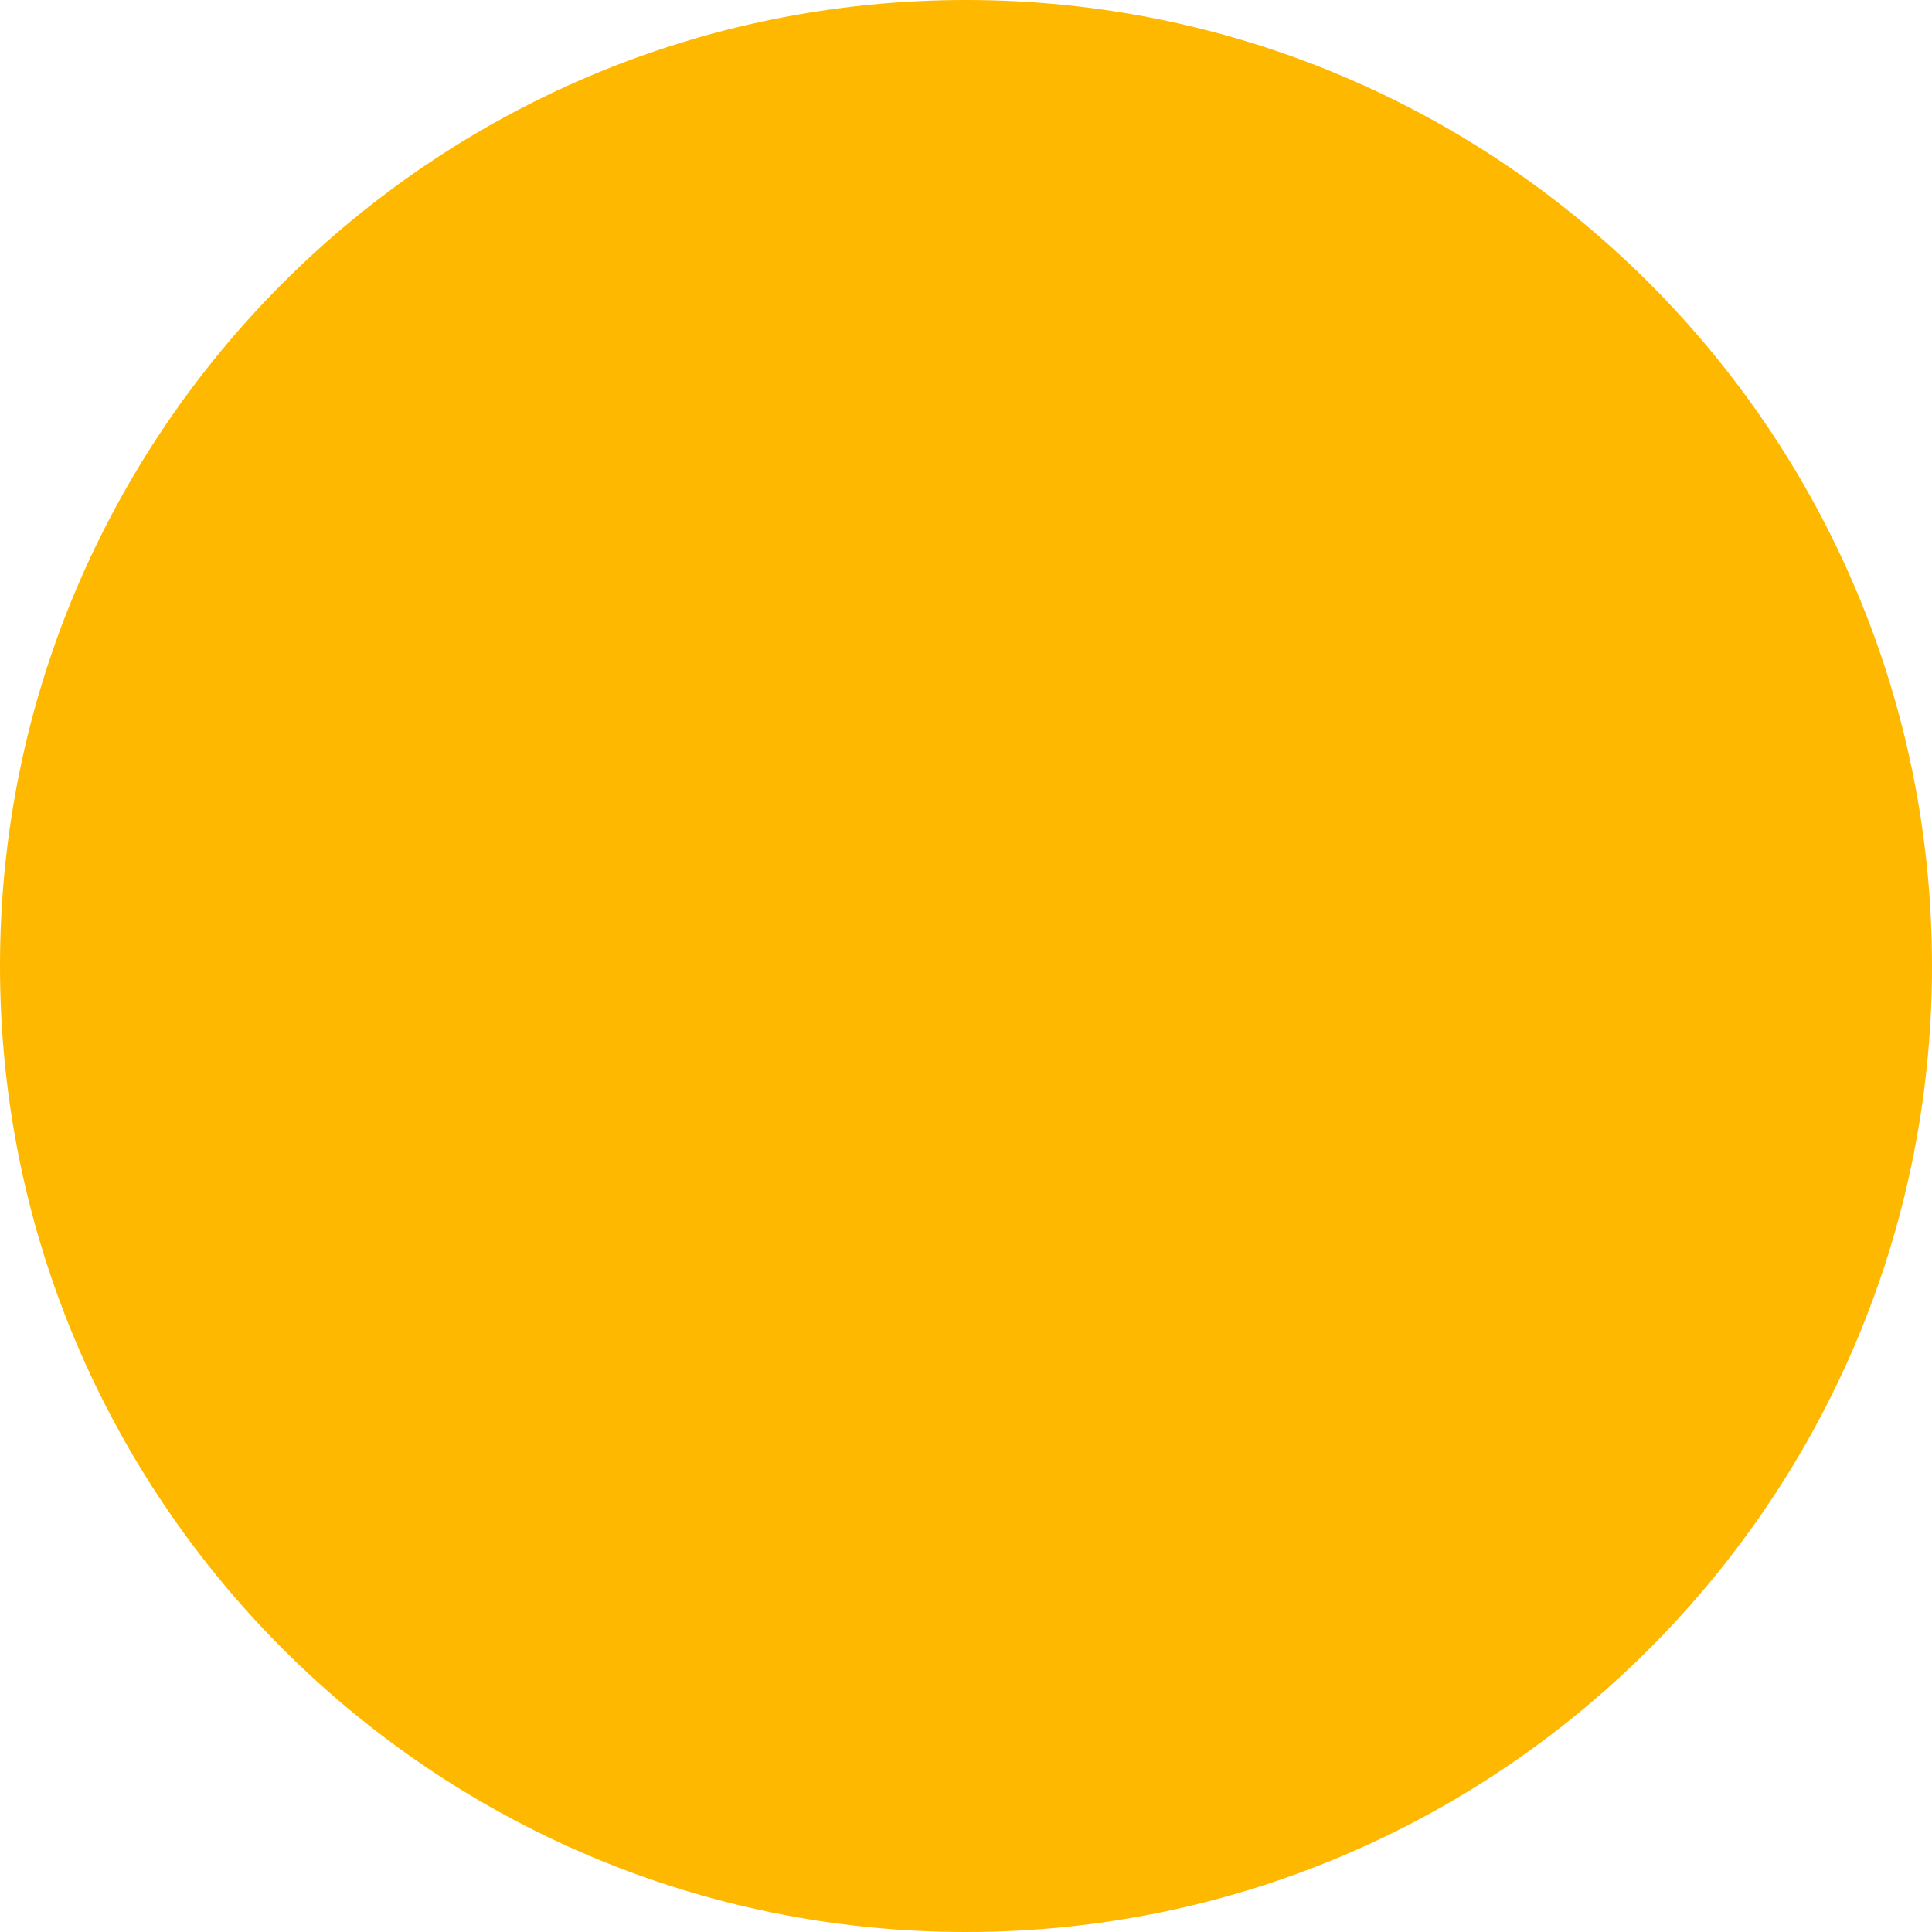
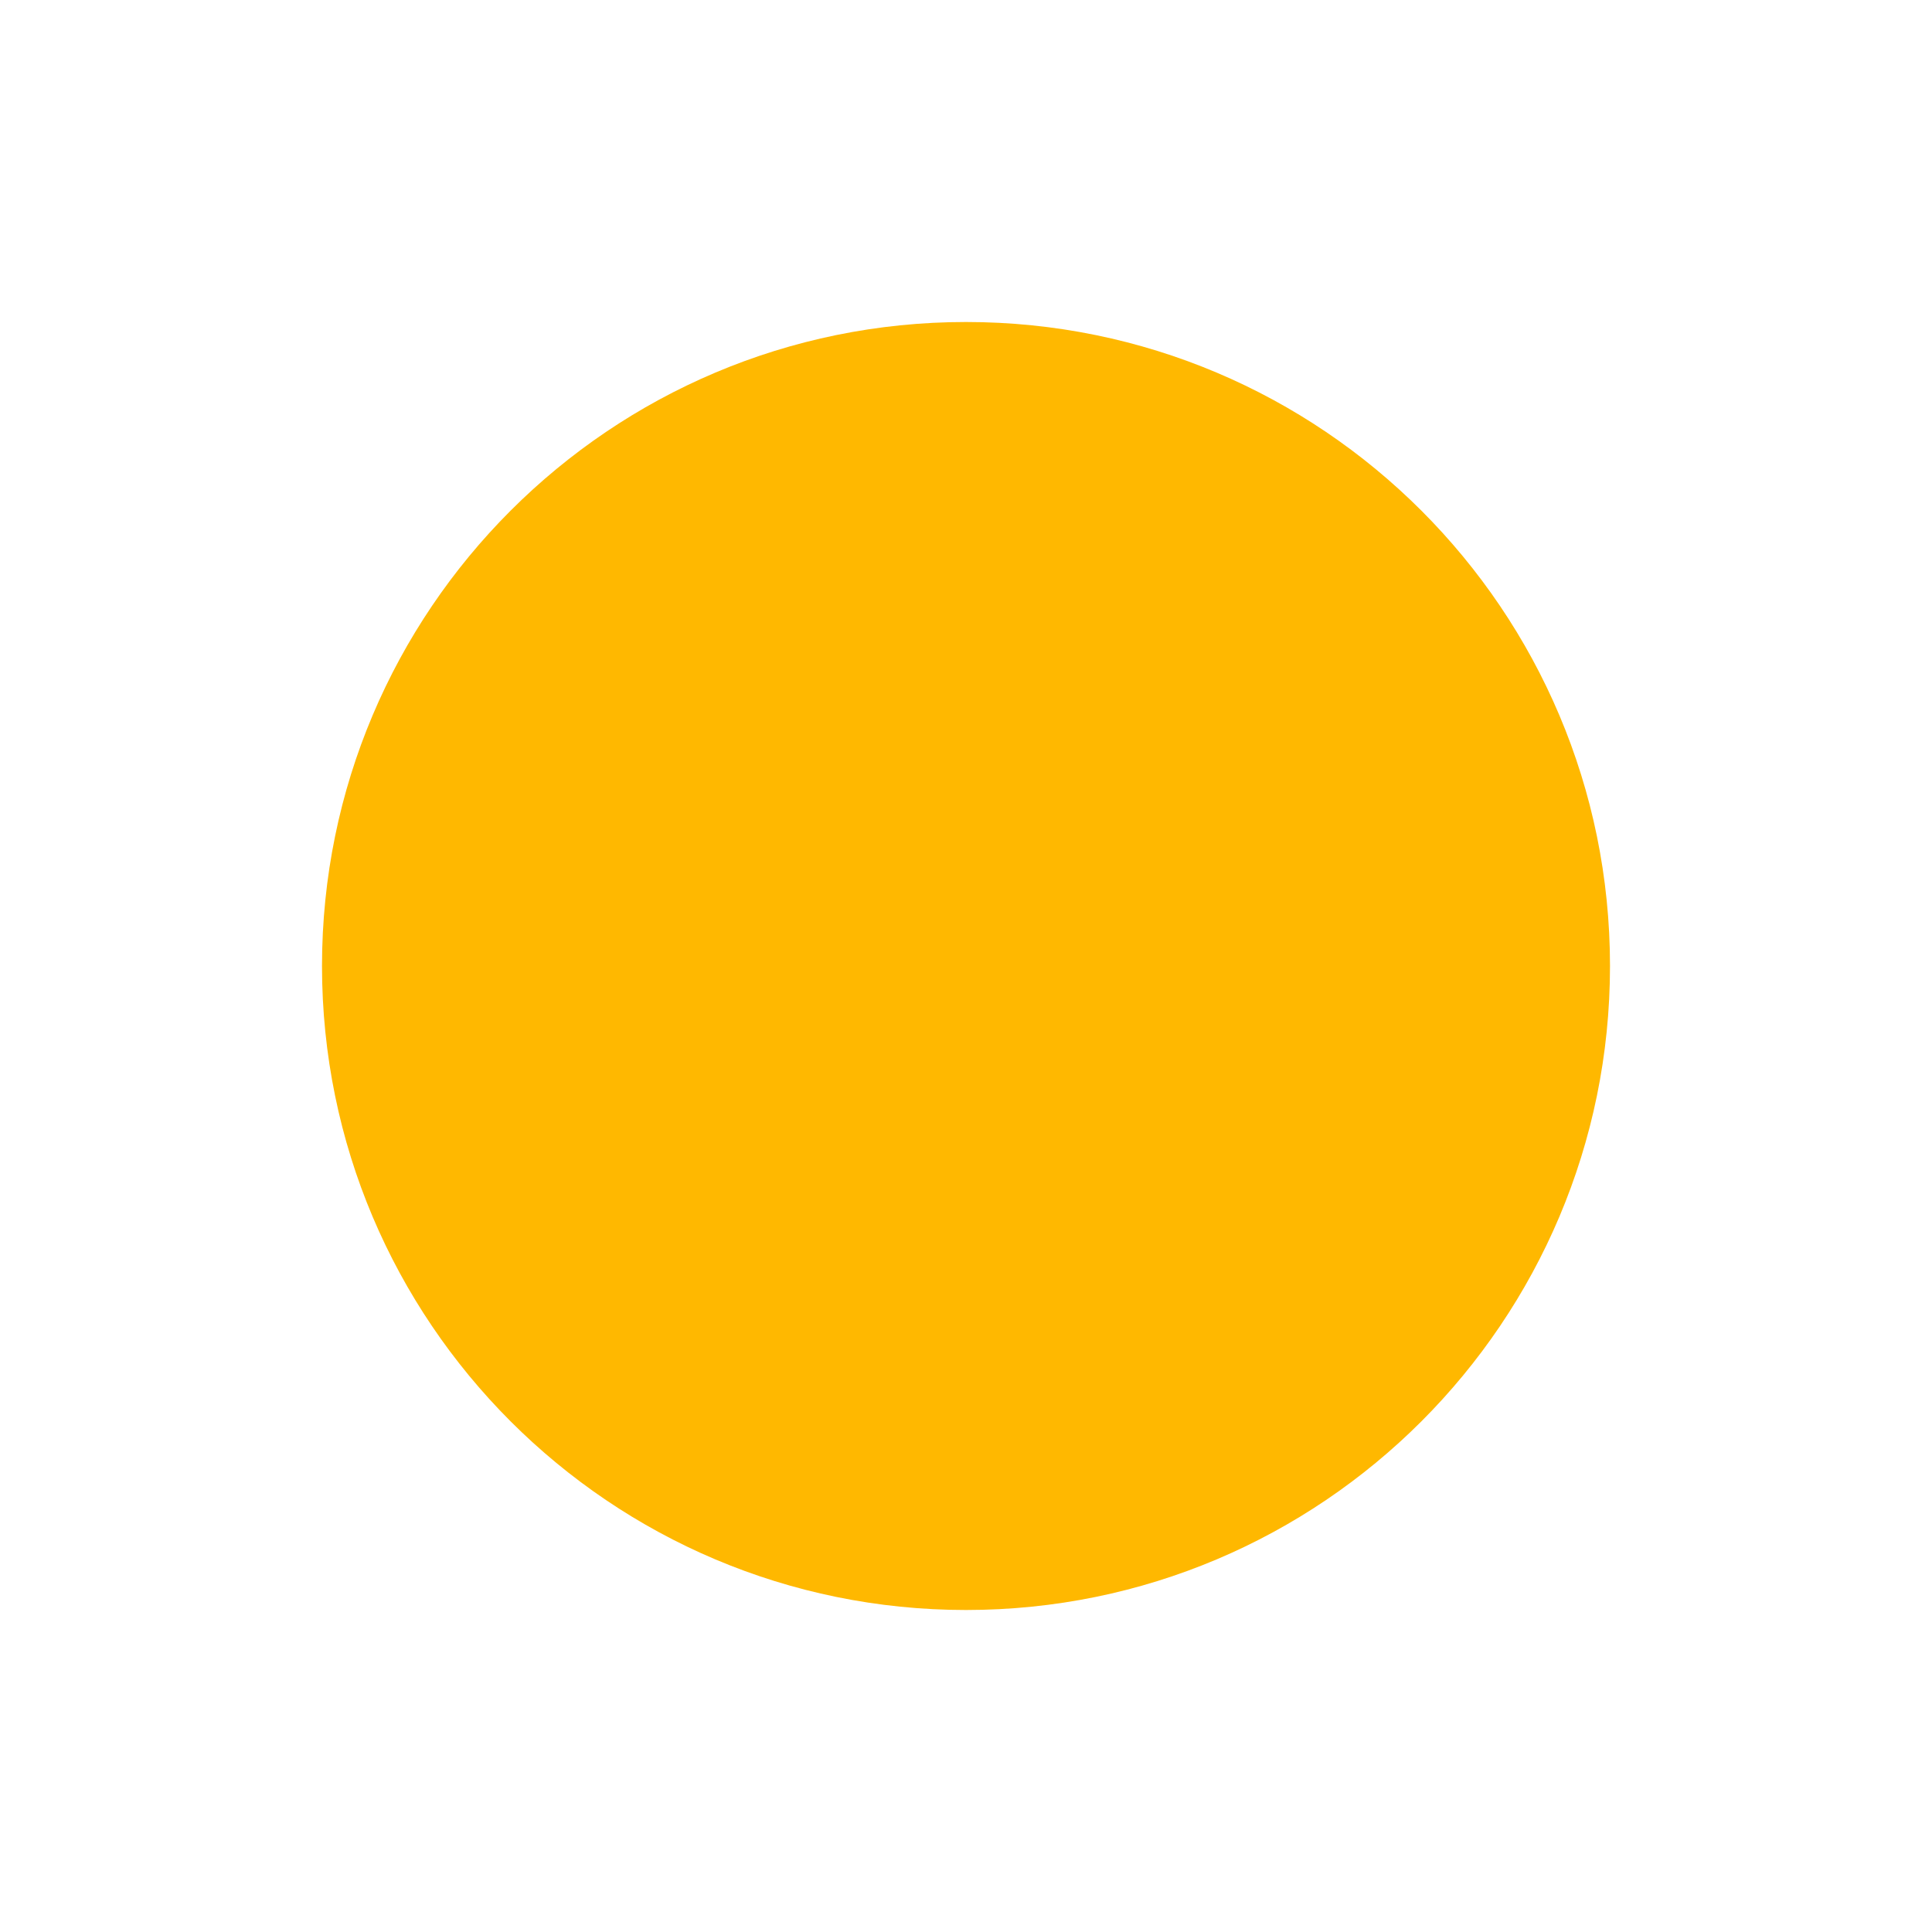
- <svg xmlns="http://www.w3.org/2000/svg" viewBox="0 0 200 200">
+ <svg xmlns="http://www.w3.org/2000/svg" viewBox="0 0 300 300">
  <defs>
-     <style>.cls-1{fill:#ffb800;}</style>
+     <style>.cls-1{fill:#ffb800;}.cls-2{fill:none;}</style>
  </defs>
  <g id="Layer_2" data-name="Layer 2">
-     <g id="Layer_1-2" data-name="Layer 1">
-       <circle class="cls-1" cx="100" cy="100" r="100" />
+     <g id="complete">
+       <g id="_01d" data-name="01d">
+         <circle class="cls-1" cx="150" cy="150" r="100" />
+         <rect class="cls-2" width="300" height="300" />
+       </g>
    </g>
  </g>
</svg>
